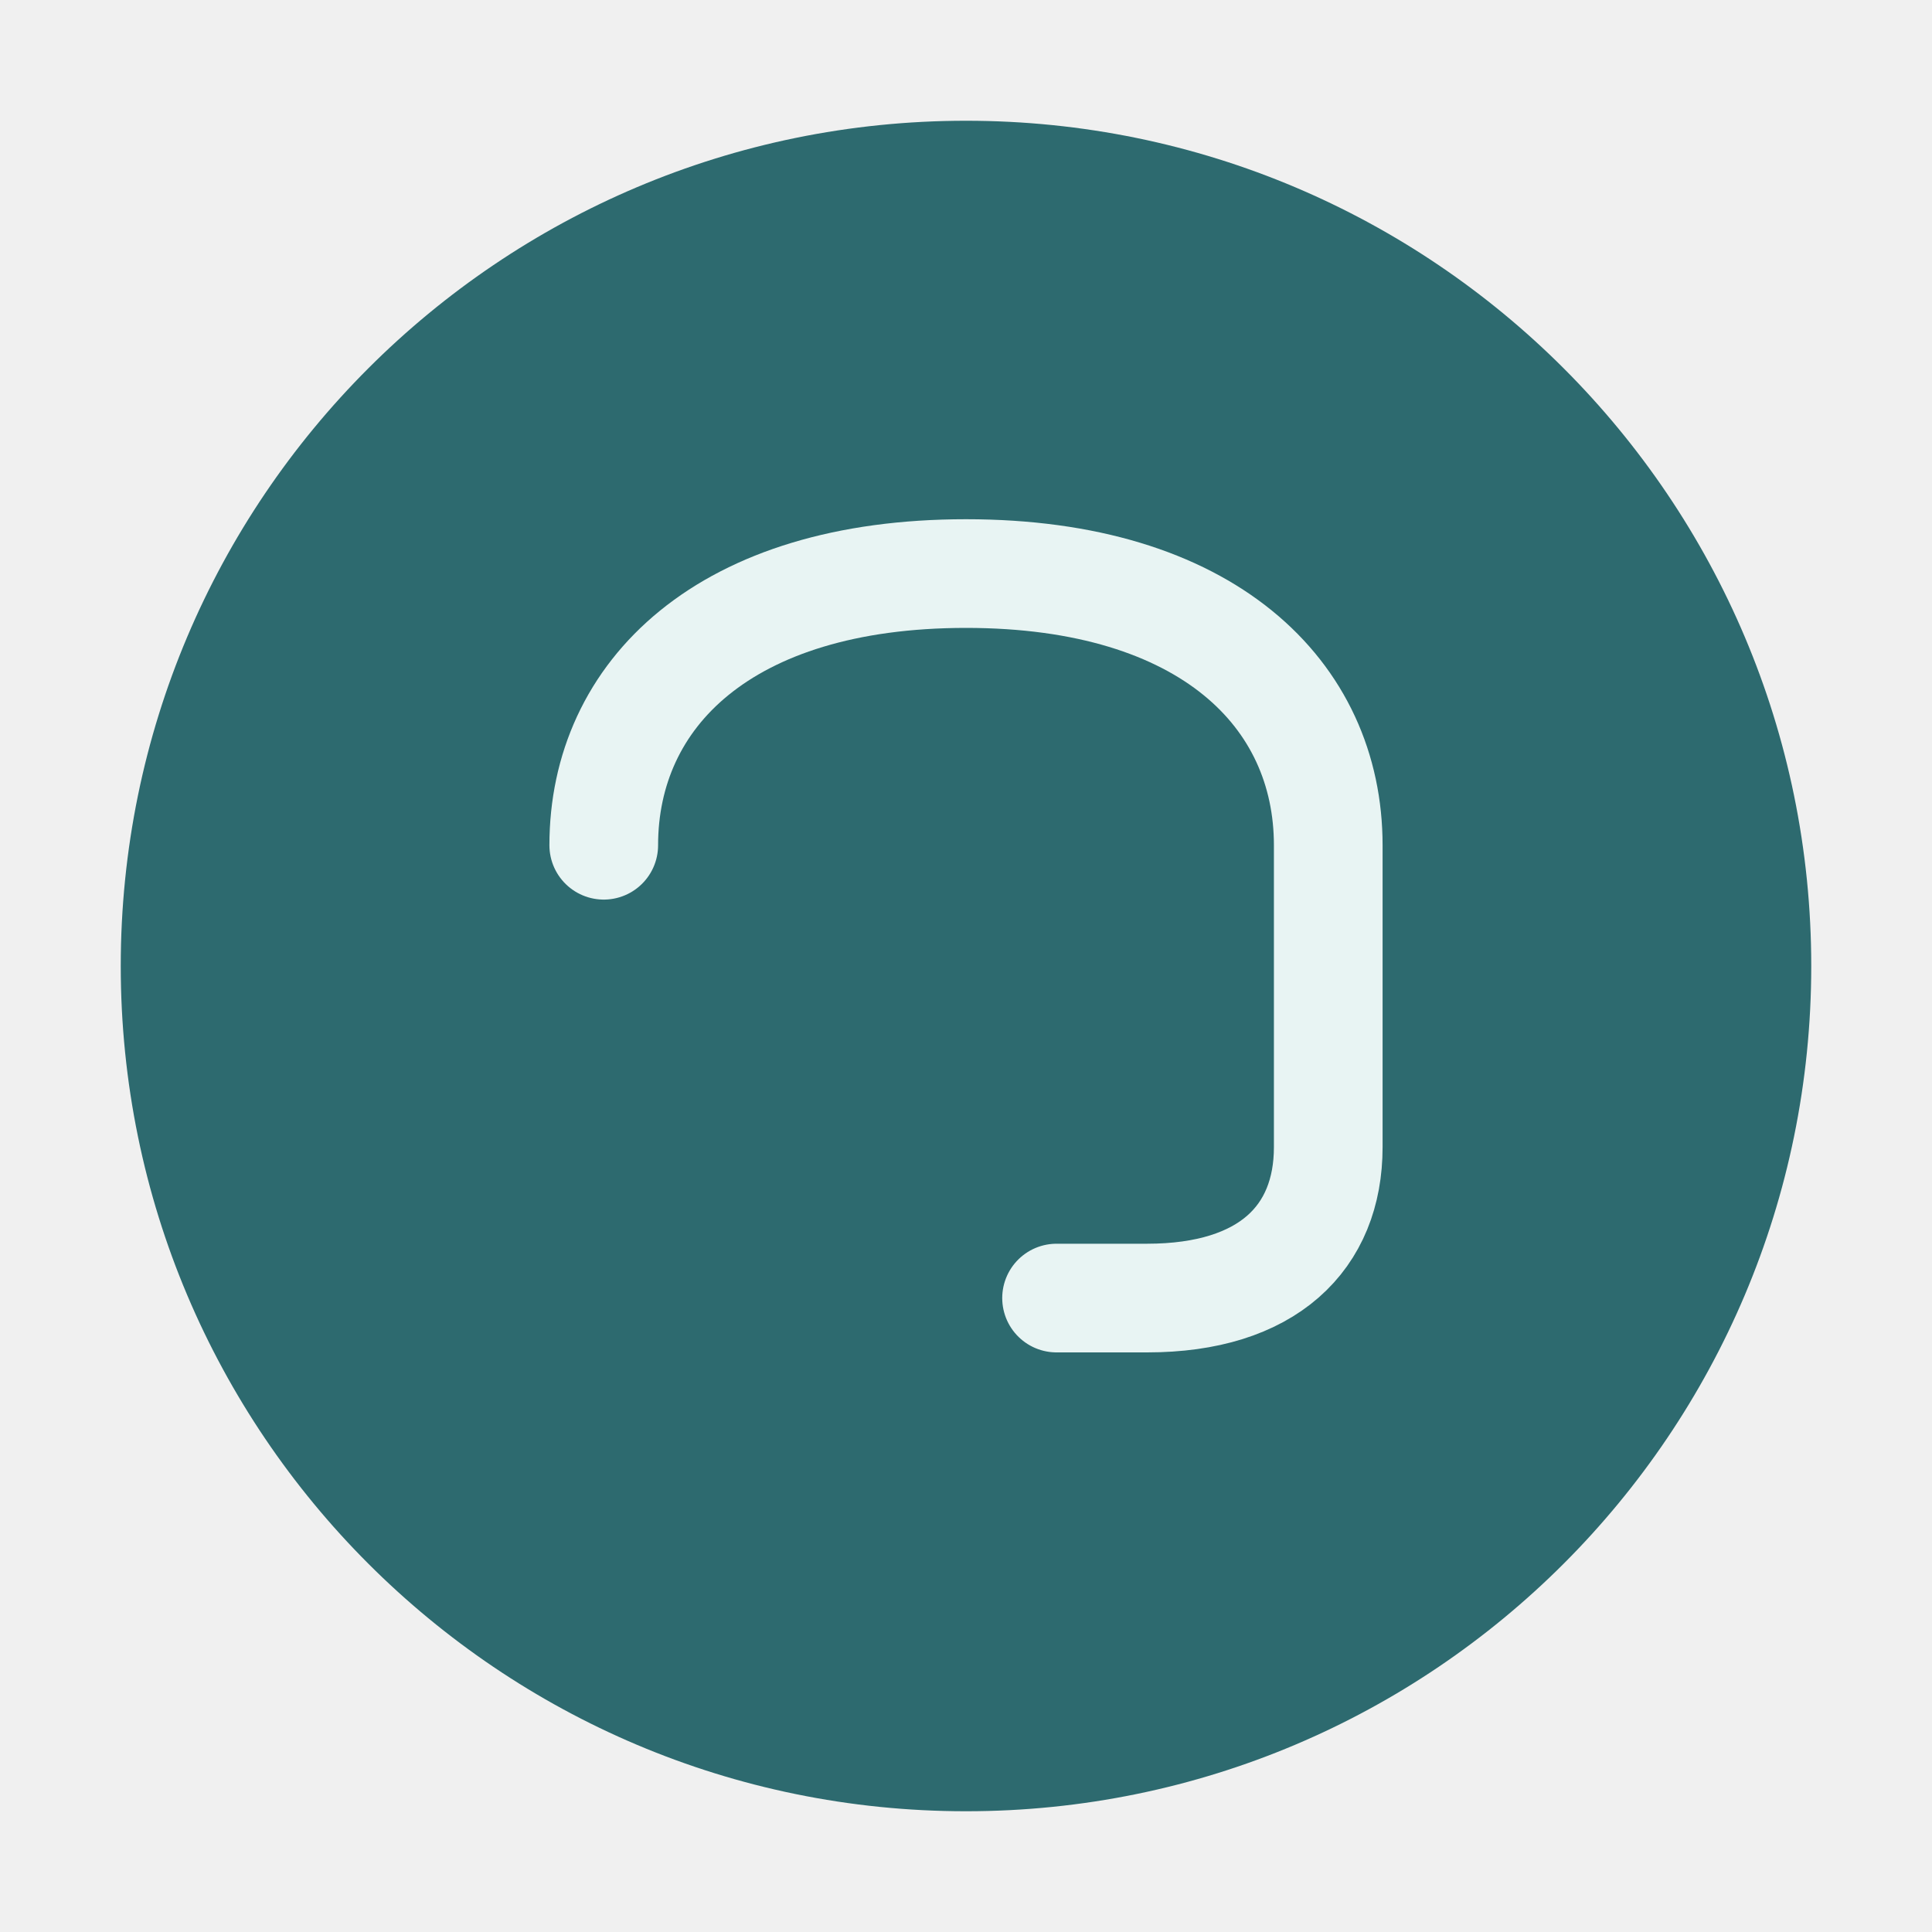
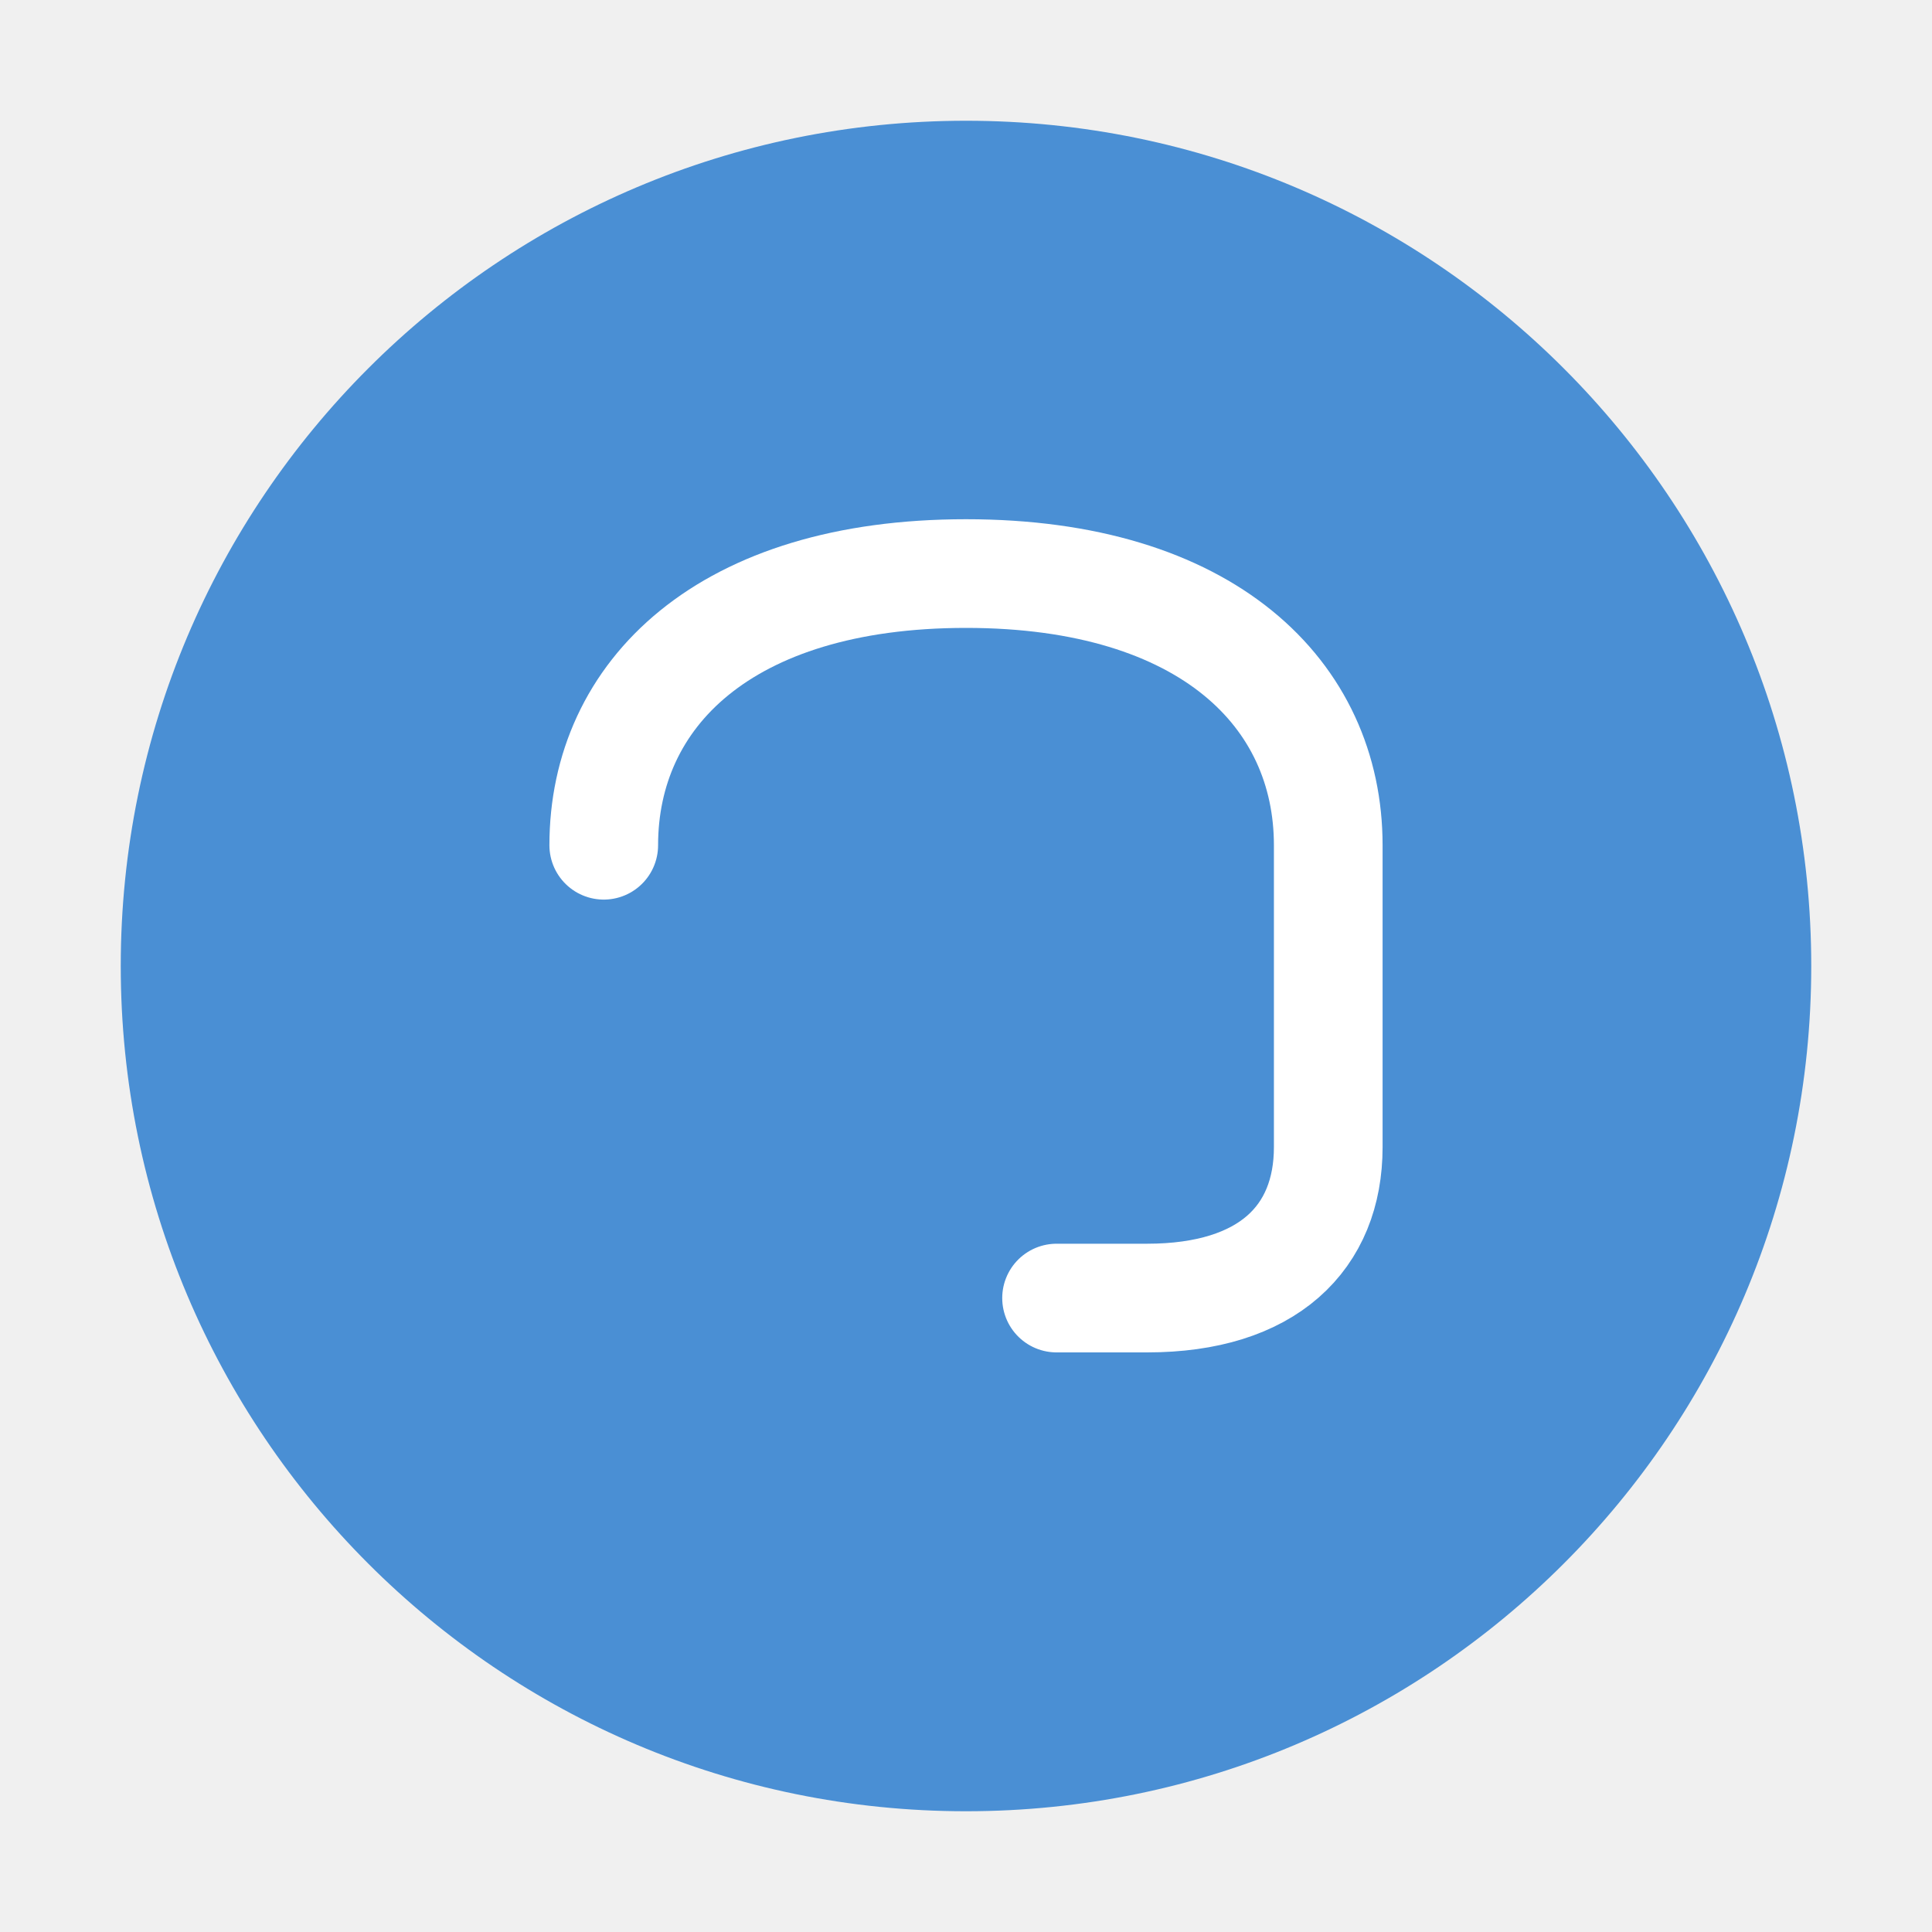
<svg xmlns="http://www.w3.org/2000/svg" viewBox="0 0 32 32" fill="none">
-   <circle cx="16" cy="16" r="14" fill="#2d6a6f" />
-   <path d="M10 14c0-2.5 2-4.5 6-4.5s6 2 6 4.5v5c0 1.5-1 2.5-3 2.5h-1.5" stroke="#e8f4f3" stroke-width="1.8" stroke-linecap="round" />
+   <circle cx="16" cy="16" r="14" fill="#4a8fd4" />
+   <path d="M10 14c0-2.5 2-4.5 6-4.5s6 2 6 4.5v5c0 1.5-1 2.5-3 2.5h-1.5" stroke="#ffffff" stroke-width="1.8" stroke-linecap="round" />
</svg>
